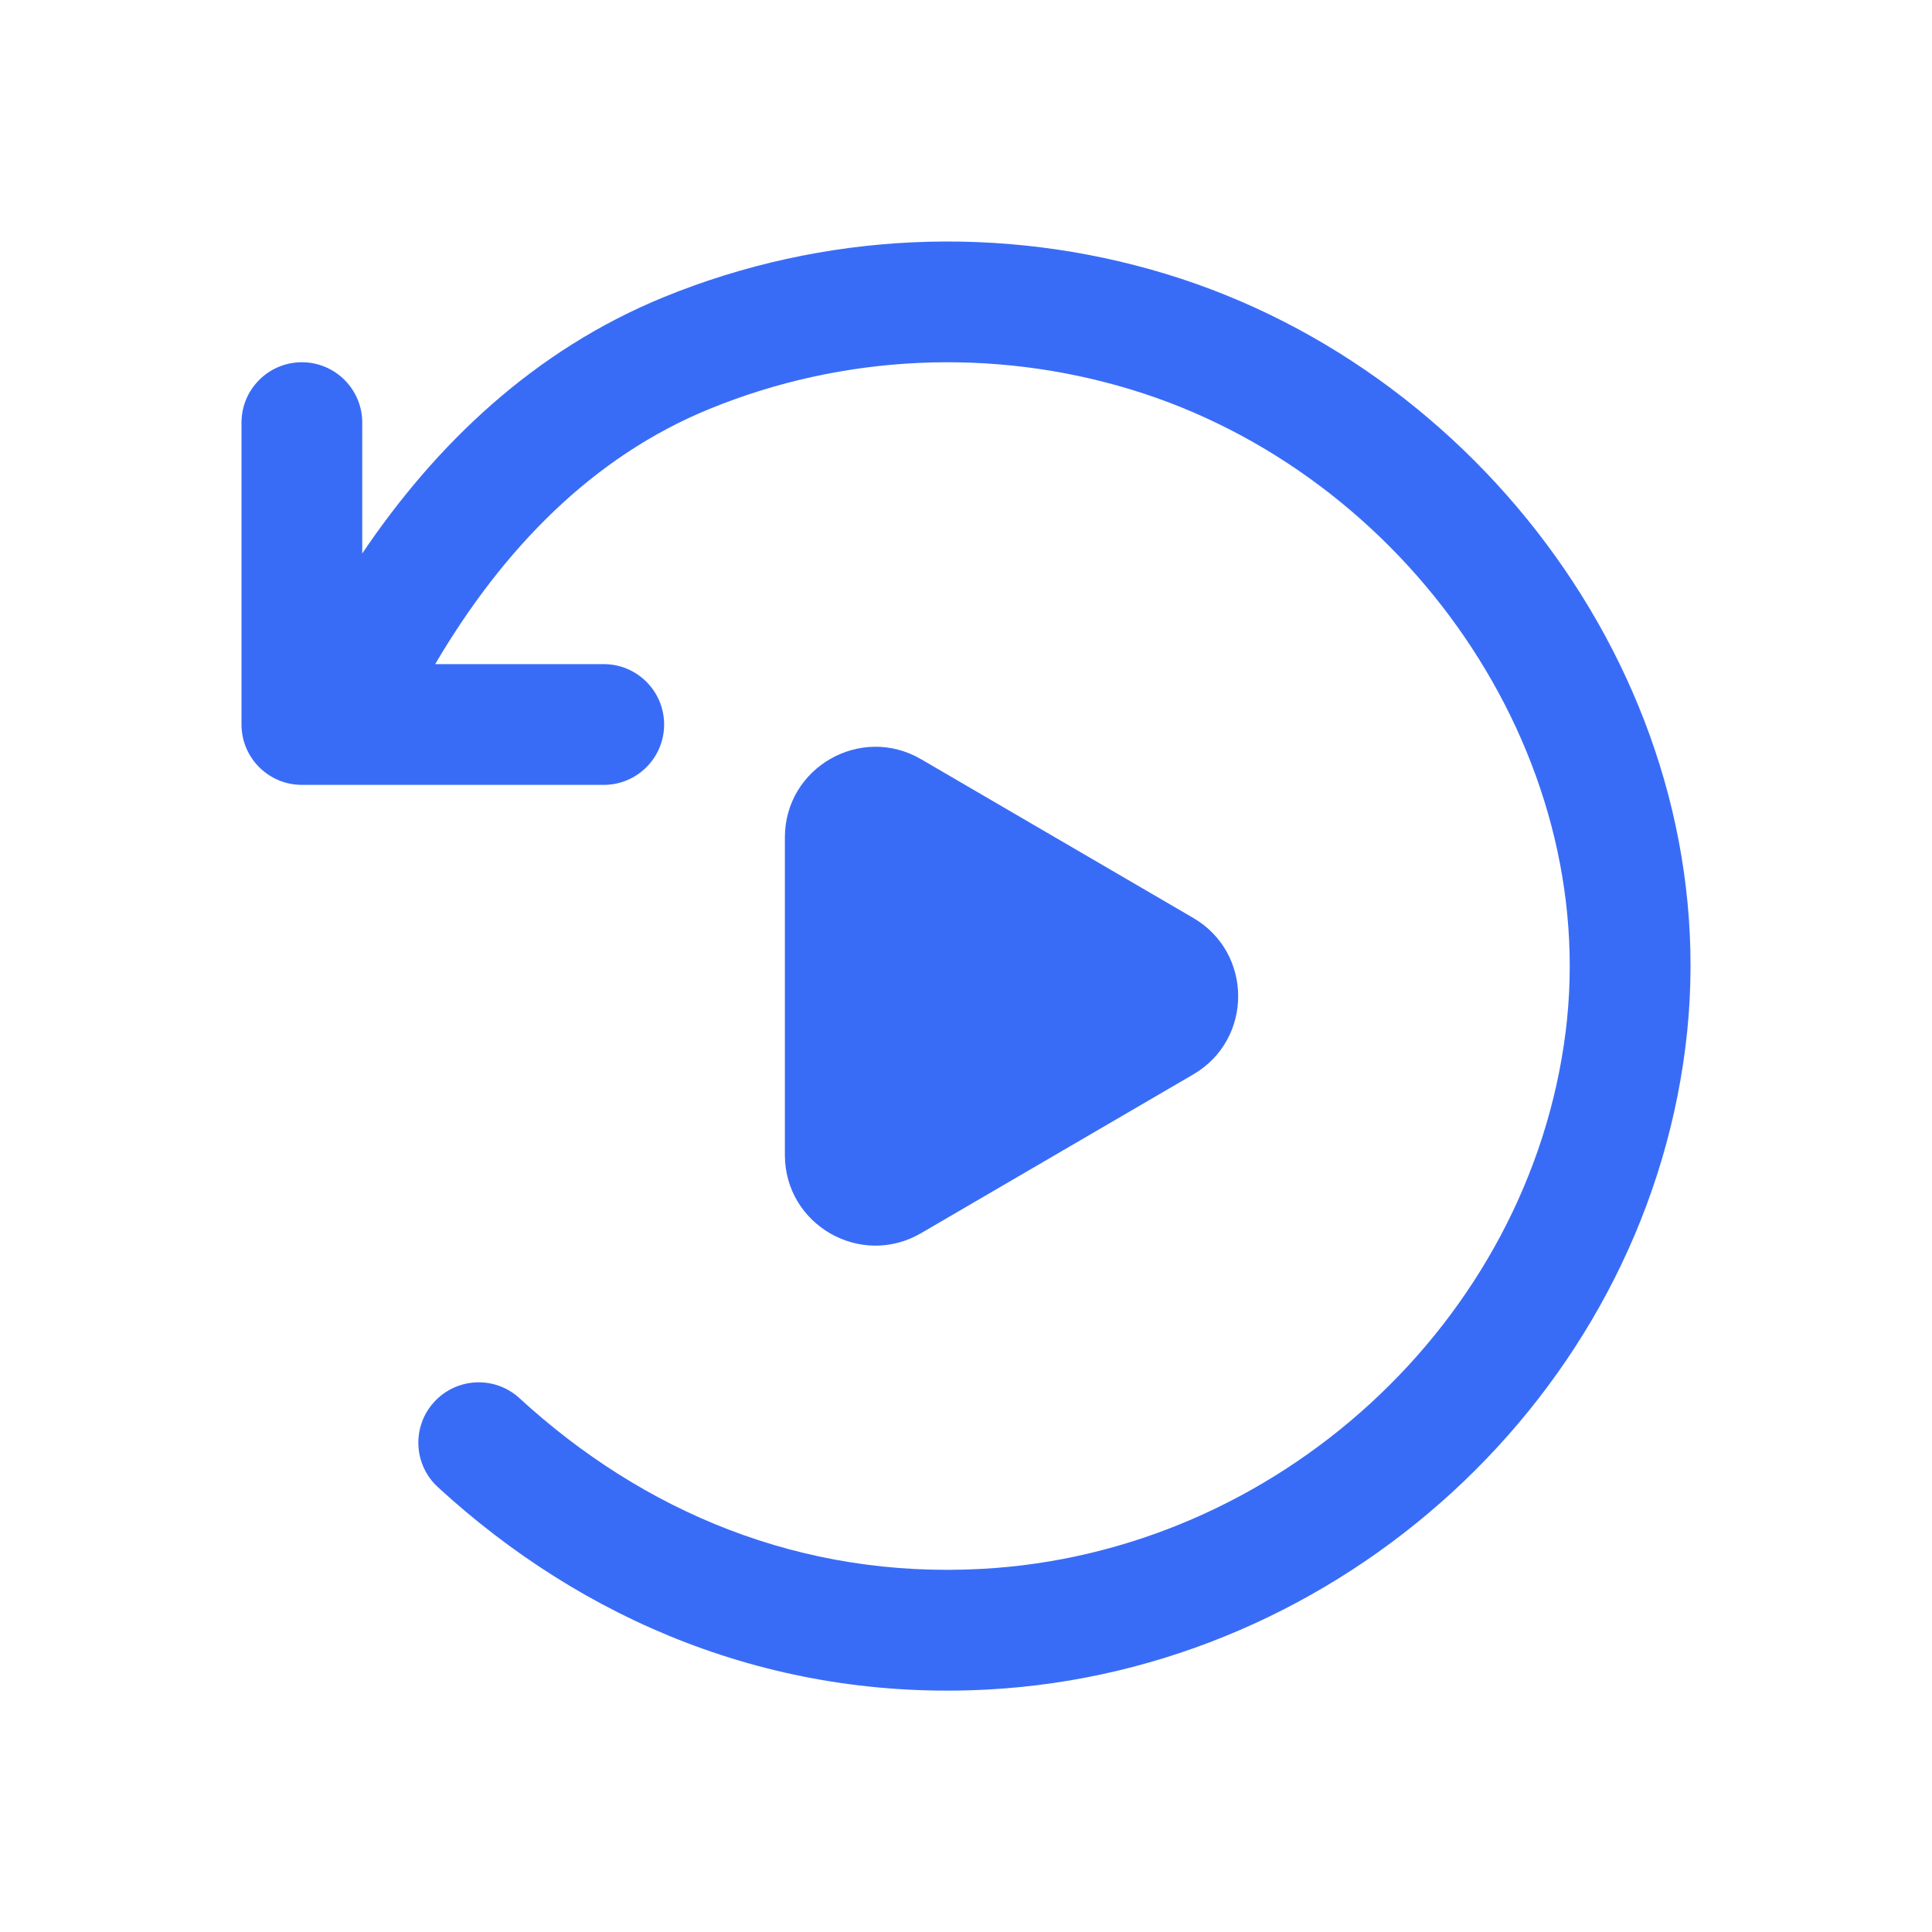
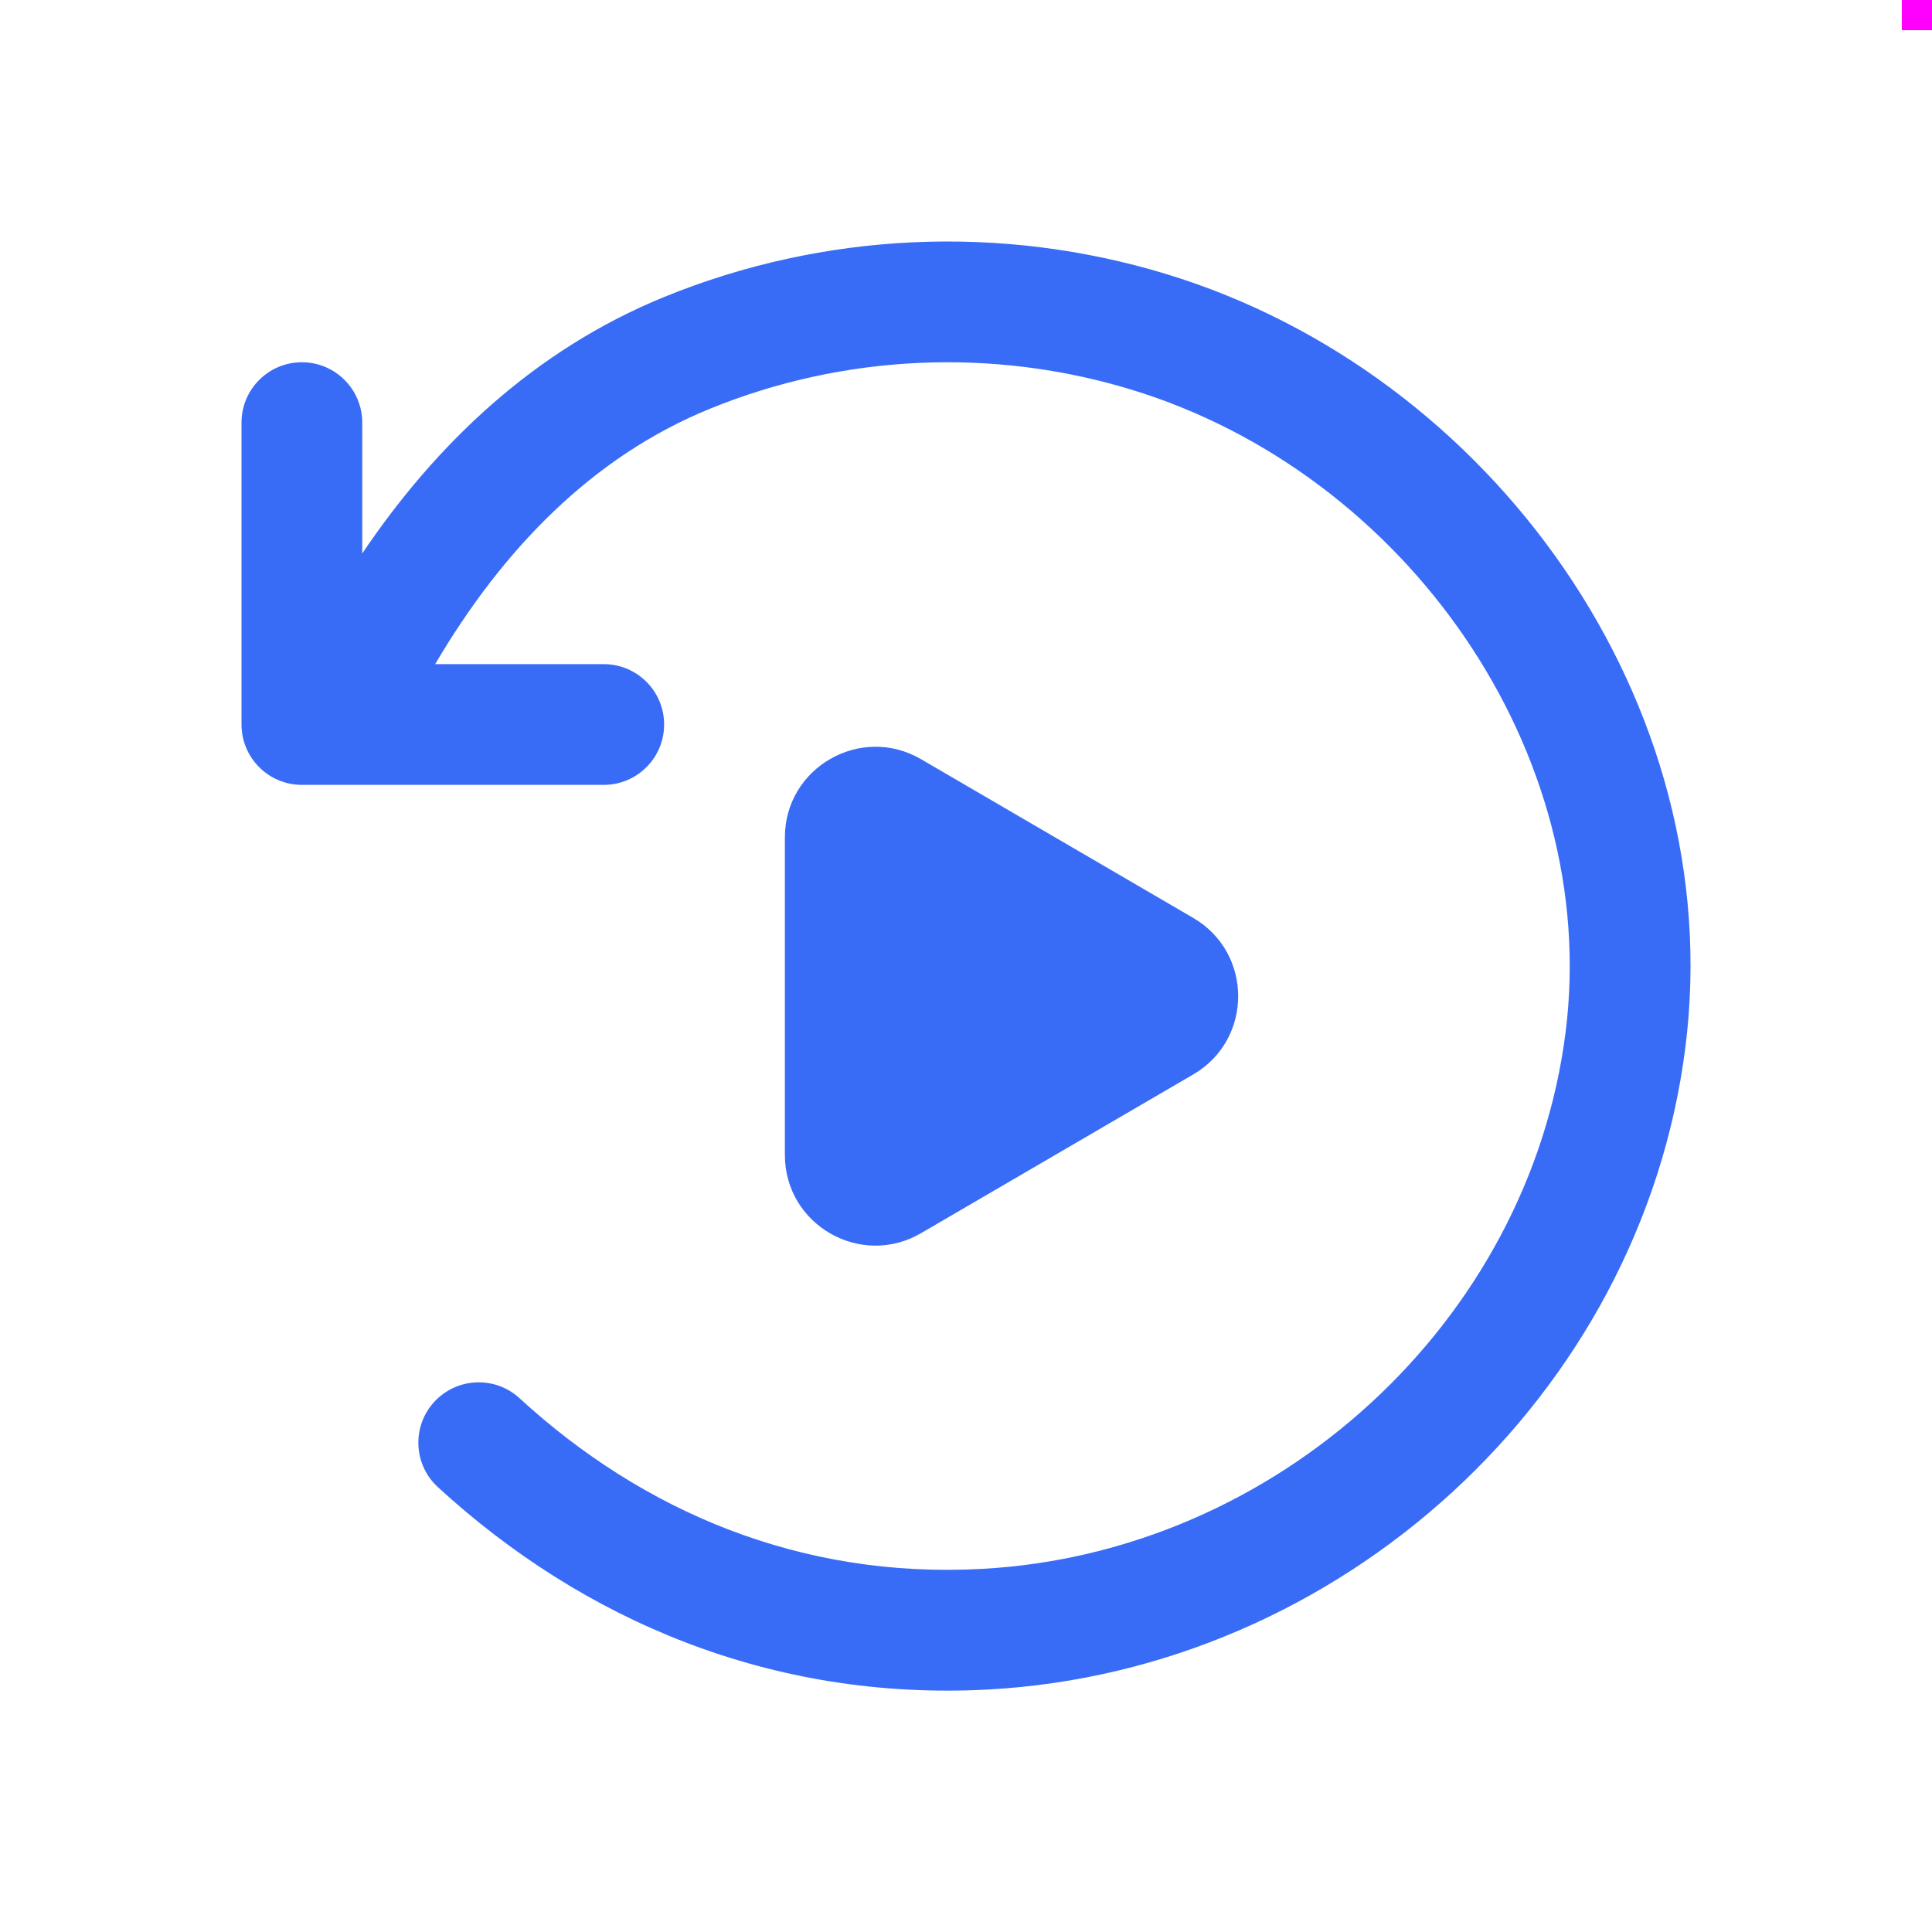
<svg xmlns="http://www.w3.org/2000/svg" width="32" height="32" viewBox="0 0 32 32" fill="none">
  <path d="M14 19.13V13.87C14 13.485 14.419 13.244 14.752 13.439L19.26 16.068C19.59 16.261 19.59 16.739 19.26 16.932L14.752 19.561C14.419 19.756 14 19.515 14 19.13Z" fill="#396CF6" />
  <path fill-rule="evenodd" clip-rule="evenodd" d="M15 14.741V18.259L18.015 16.5L15 14.741ZM13 13.87C13 12.713 14.256 11.992 15.256 12.575L19.764 15.204C20.756 15.783 20.756 17.217 19.764 17.796L15.256 20.425C14.256 21.009 13 20.287 13 19.13V13.87Z" fill="#396CF6" />
  <path fill-rule="evenodd" clip-rule="evenodd" d="M10.998 4.92C13.641 3.841 16.587 3.707 19.32 4.54C24.707 6.181 28.637 11.647 27.915 17.349C27.183 23.131 22.197 27.67 16.363 27.984C12.776 28.176 9.651 26.834 7.253 24.632C6.846 24.259 6.819 23.626 7.192 23.22C7.566 22.813 8.198 22.785 8.605 23.159C10.655 25.041 13.267 26.147 16.256 25.986C21.148 25.724 25.323 21.897 25.931 17.098C26.519 12.45 23.28 7.837 18.737 6.453C16.443 5.754 13.971 5.867 11.754 6.772C9.807 7.567 8.324 9.102 7.208 11H10C10.552 11 11 11.448 11 12C11 12.552 10.552 13 10 13H5C4.448 13 4 12.552 4 12V7C4 6.448 4.448 6 5 6C5.552 6 6 6.448 6 7V9.167C7.22 7.358 8.846 5.799 10.998 4.92Z" fill="#396CF6" />
+   <path d="M31.5 0H32V0.5H31.5Z" fill="#FF00FF" />
</svg>
